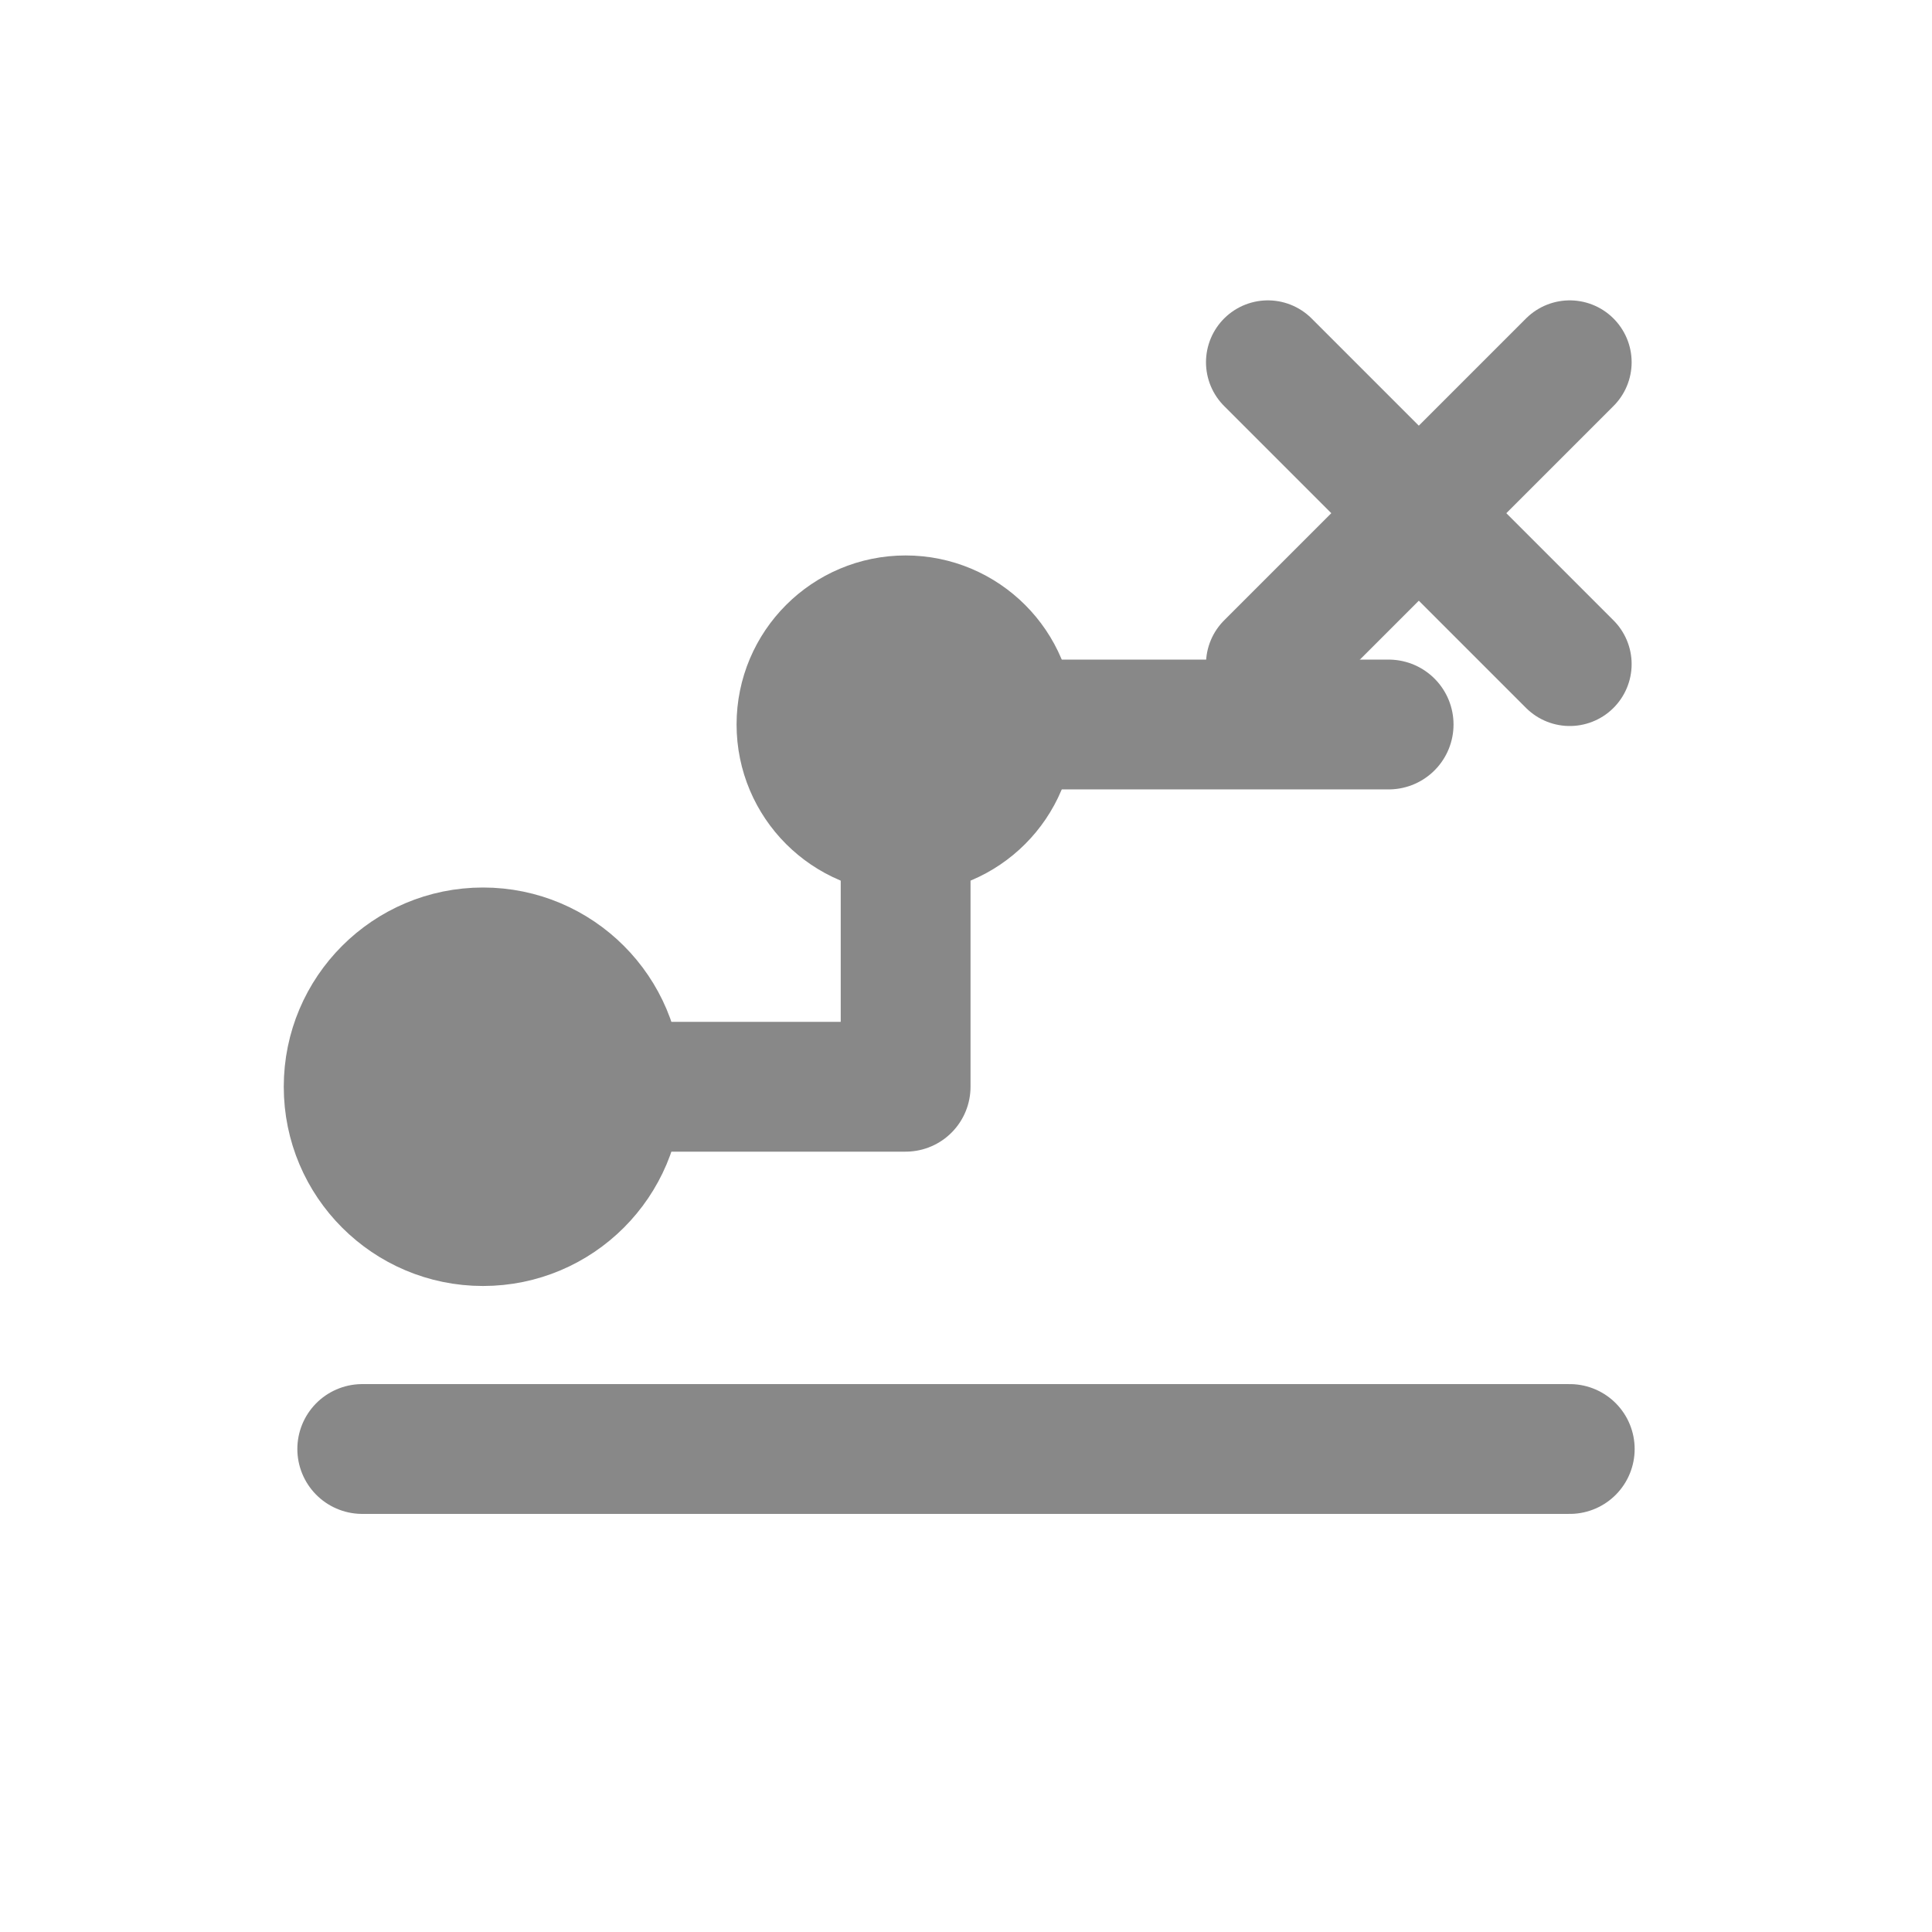
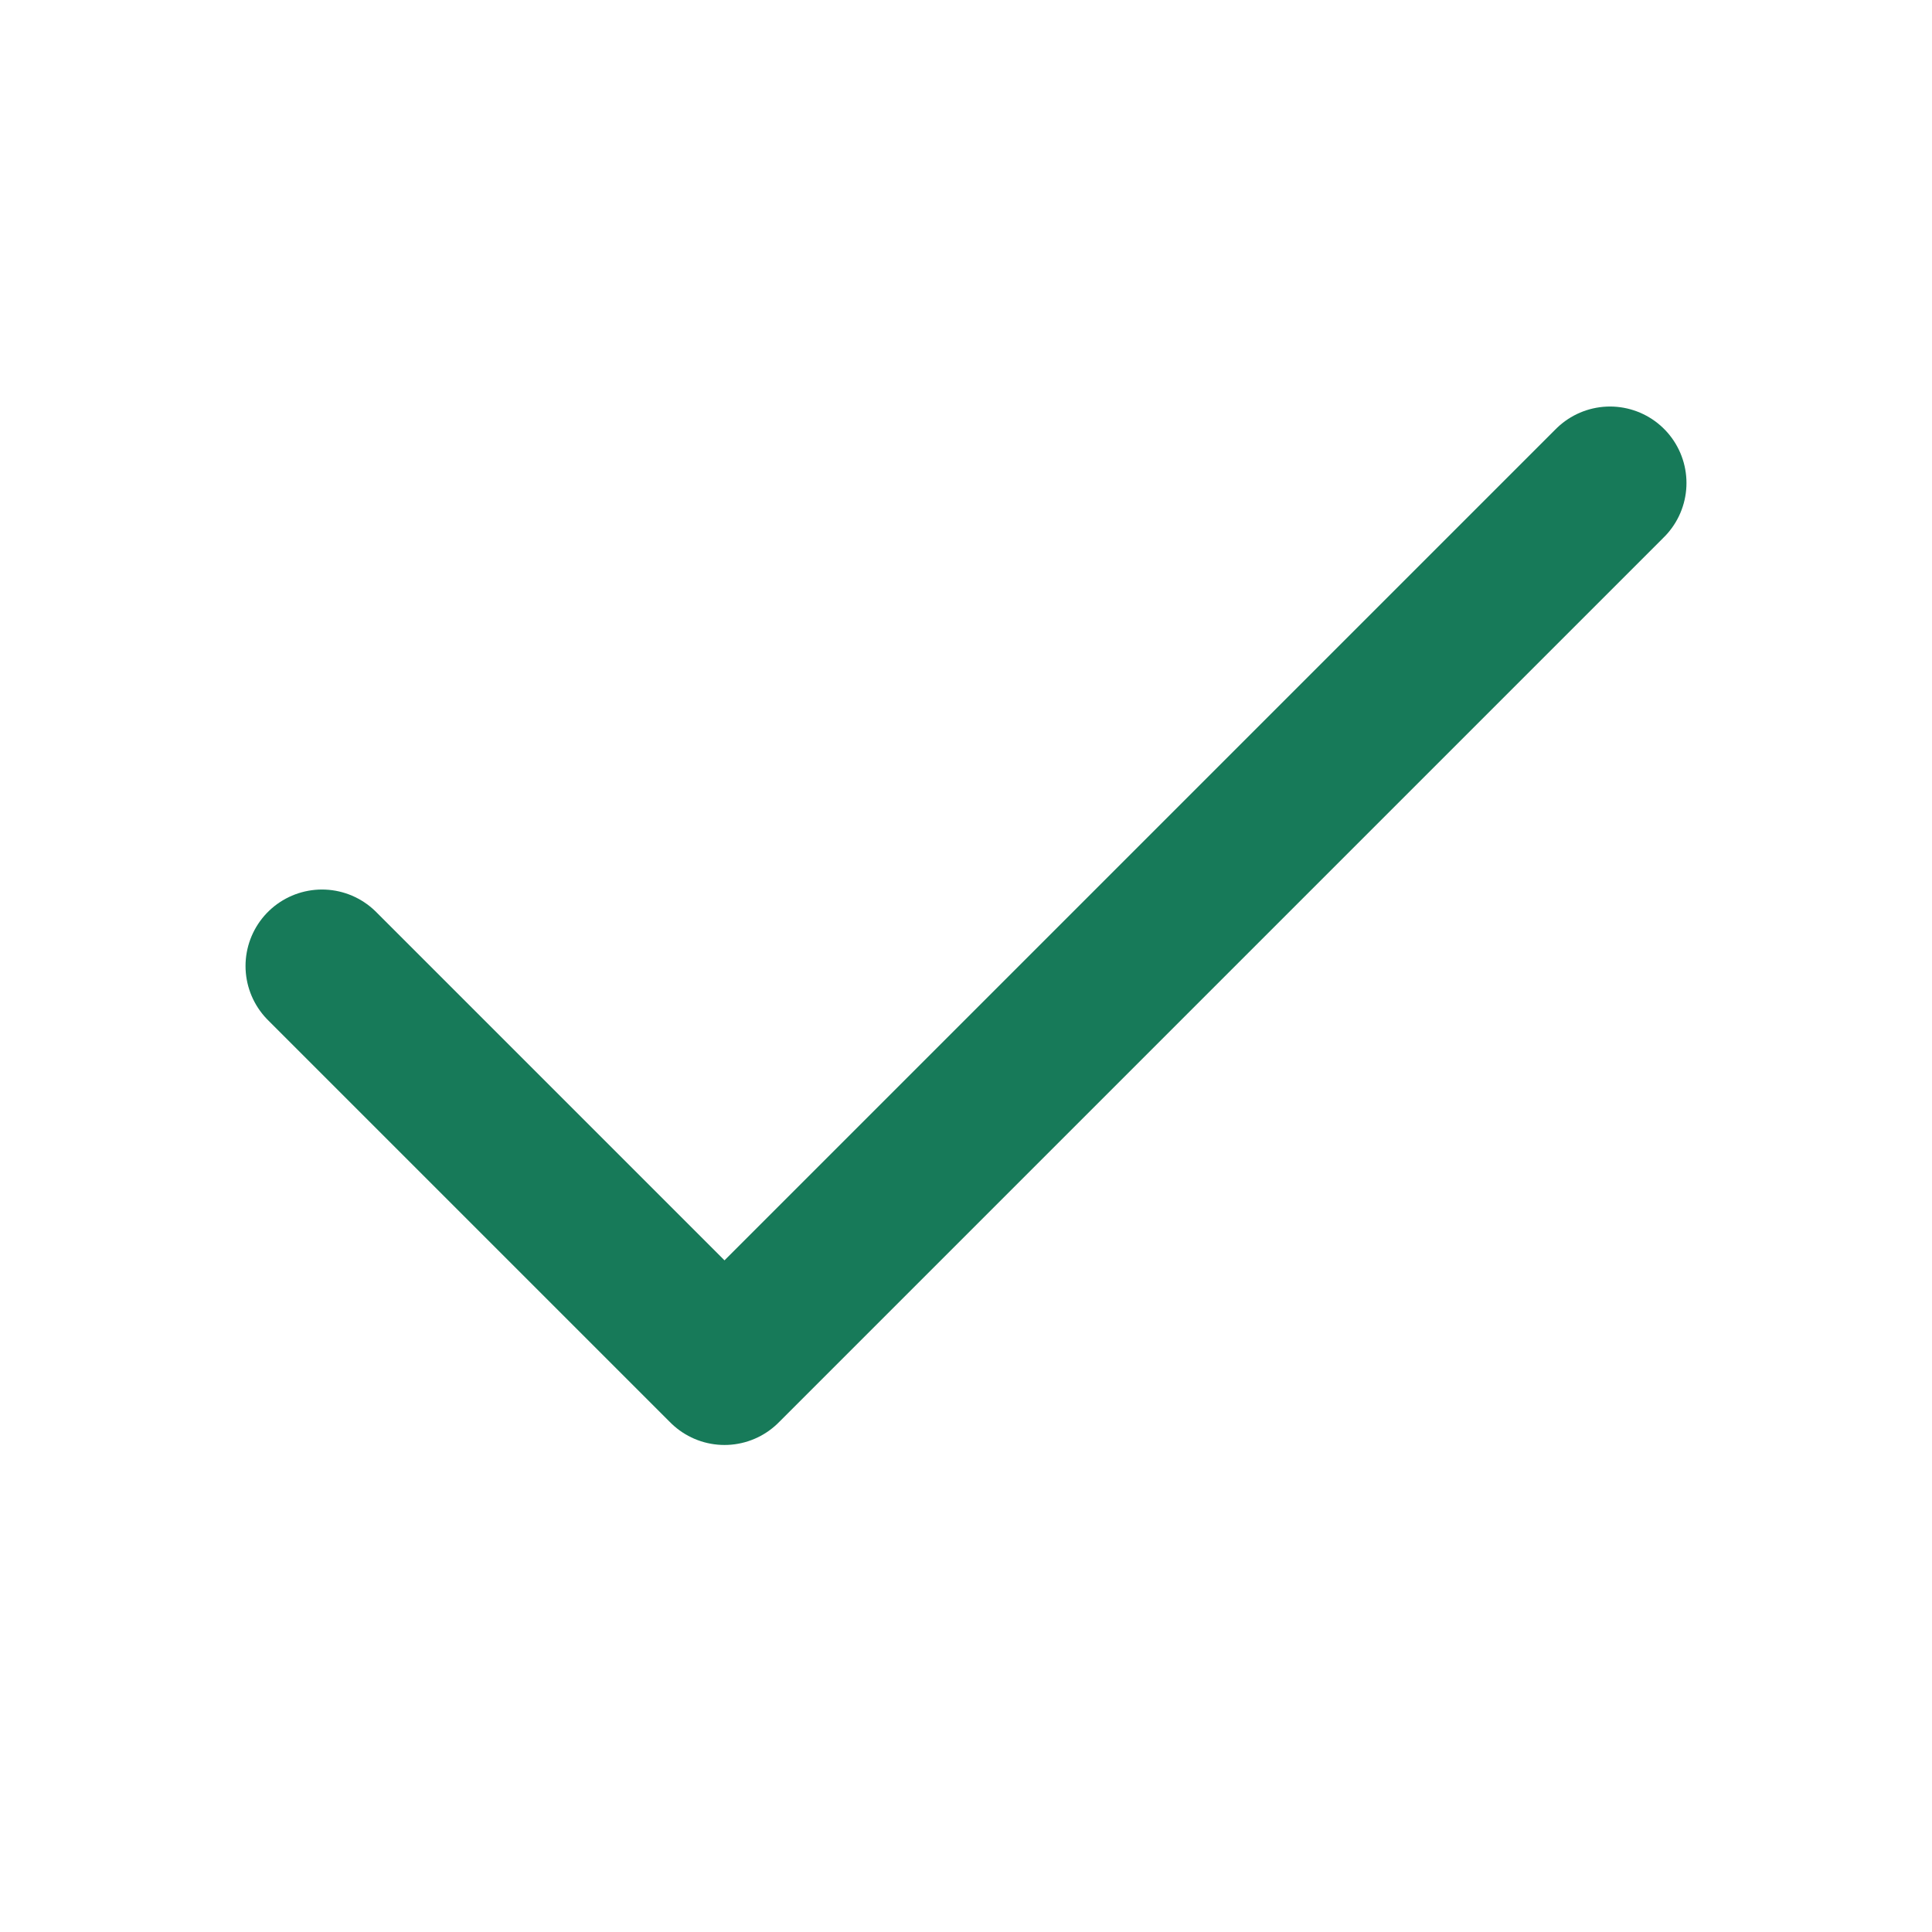
- <svg xmlns="http://www.w3.org/2000/svg" width="32" height="32" viewBox="0 0 32 32" role="img">
-   <path d="M6 24H26M8 18H15V12H23" stroke="#888888" stroke-width="2.15" stroke-linejoin="round" stroke-linecap="round" fill="none" />
-   <circle cx="8" cy="18" r="2.7" fill="#888888" stroke="#888888" stroke-width="1.2" />
-   <circle cx="15" cy="12" r="2" fill="#888888" stroke="#888888" stroke-width="1.6" />
-   <path d="M21 6L26 11M21 11L26 6" stroke="#888888" stroke-width="2.05" stroke-linejoin="round" stroke-linecap="round" fill="none" />
+ <svg xmlns="http://www.w3.org/2000/svg" width="24" height="24" viewBox="0 0 24 24">
+   <path d="M4 12L9 17L20 6" fill="none" stroke="#177a59" stroke-width="1.9" stroke-linecap="round" stroke-linejoin="round" />
</svg>
